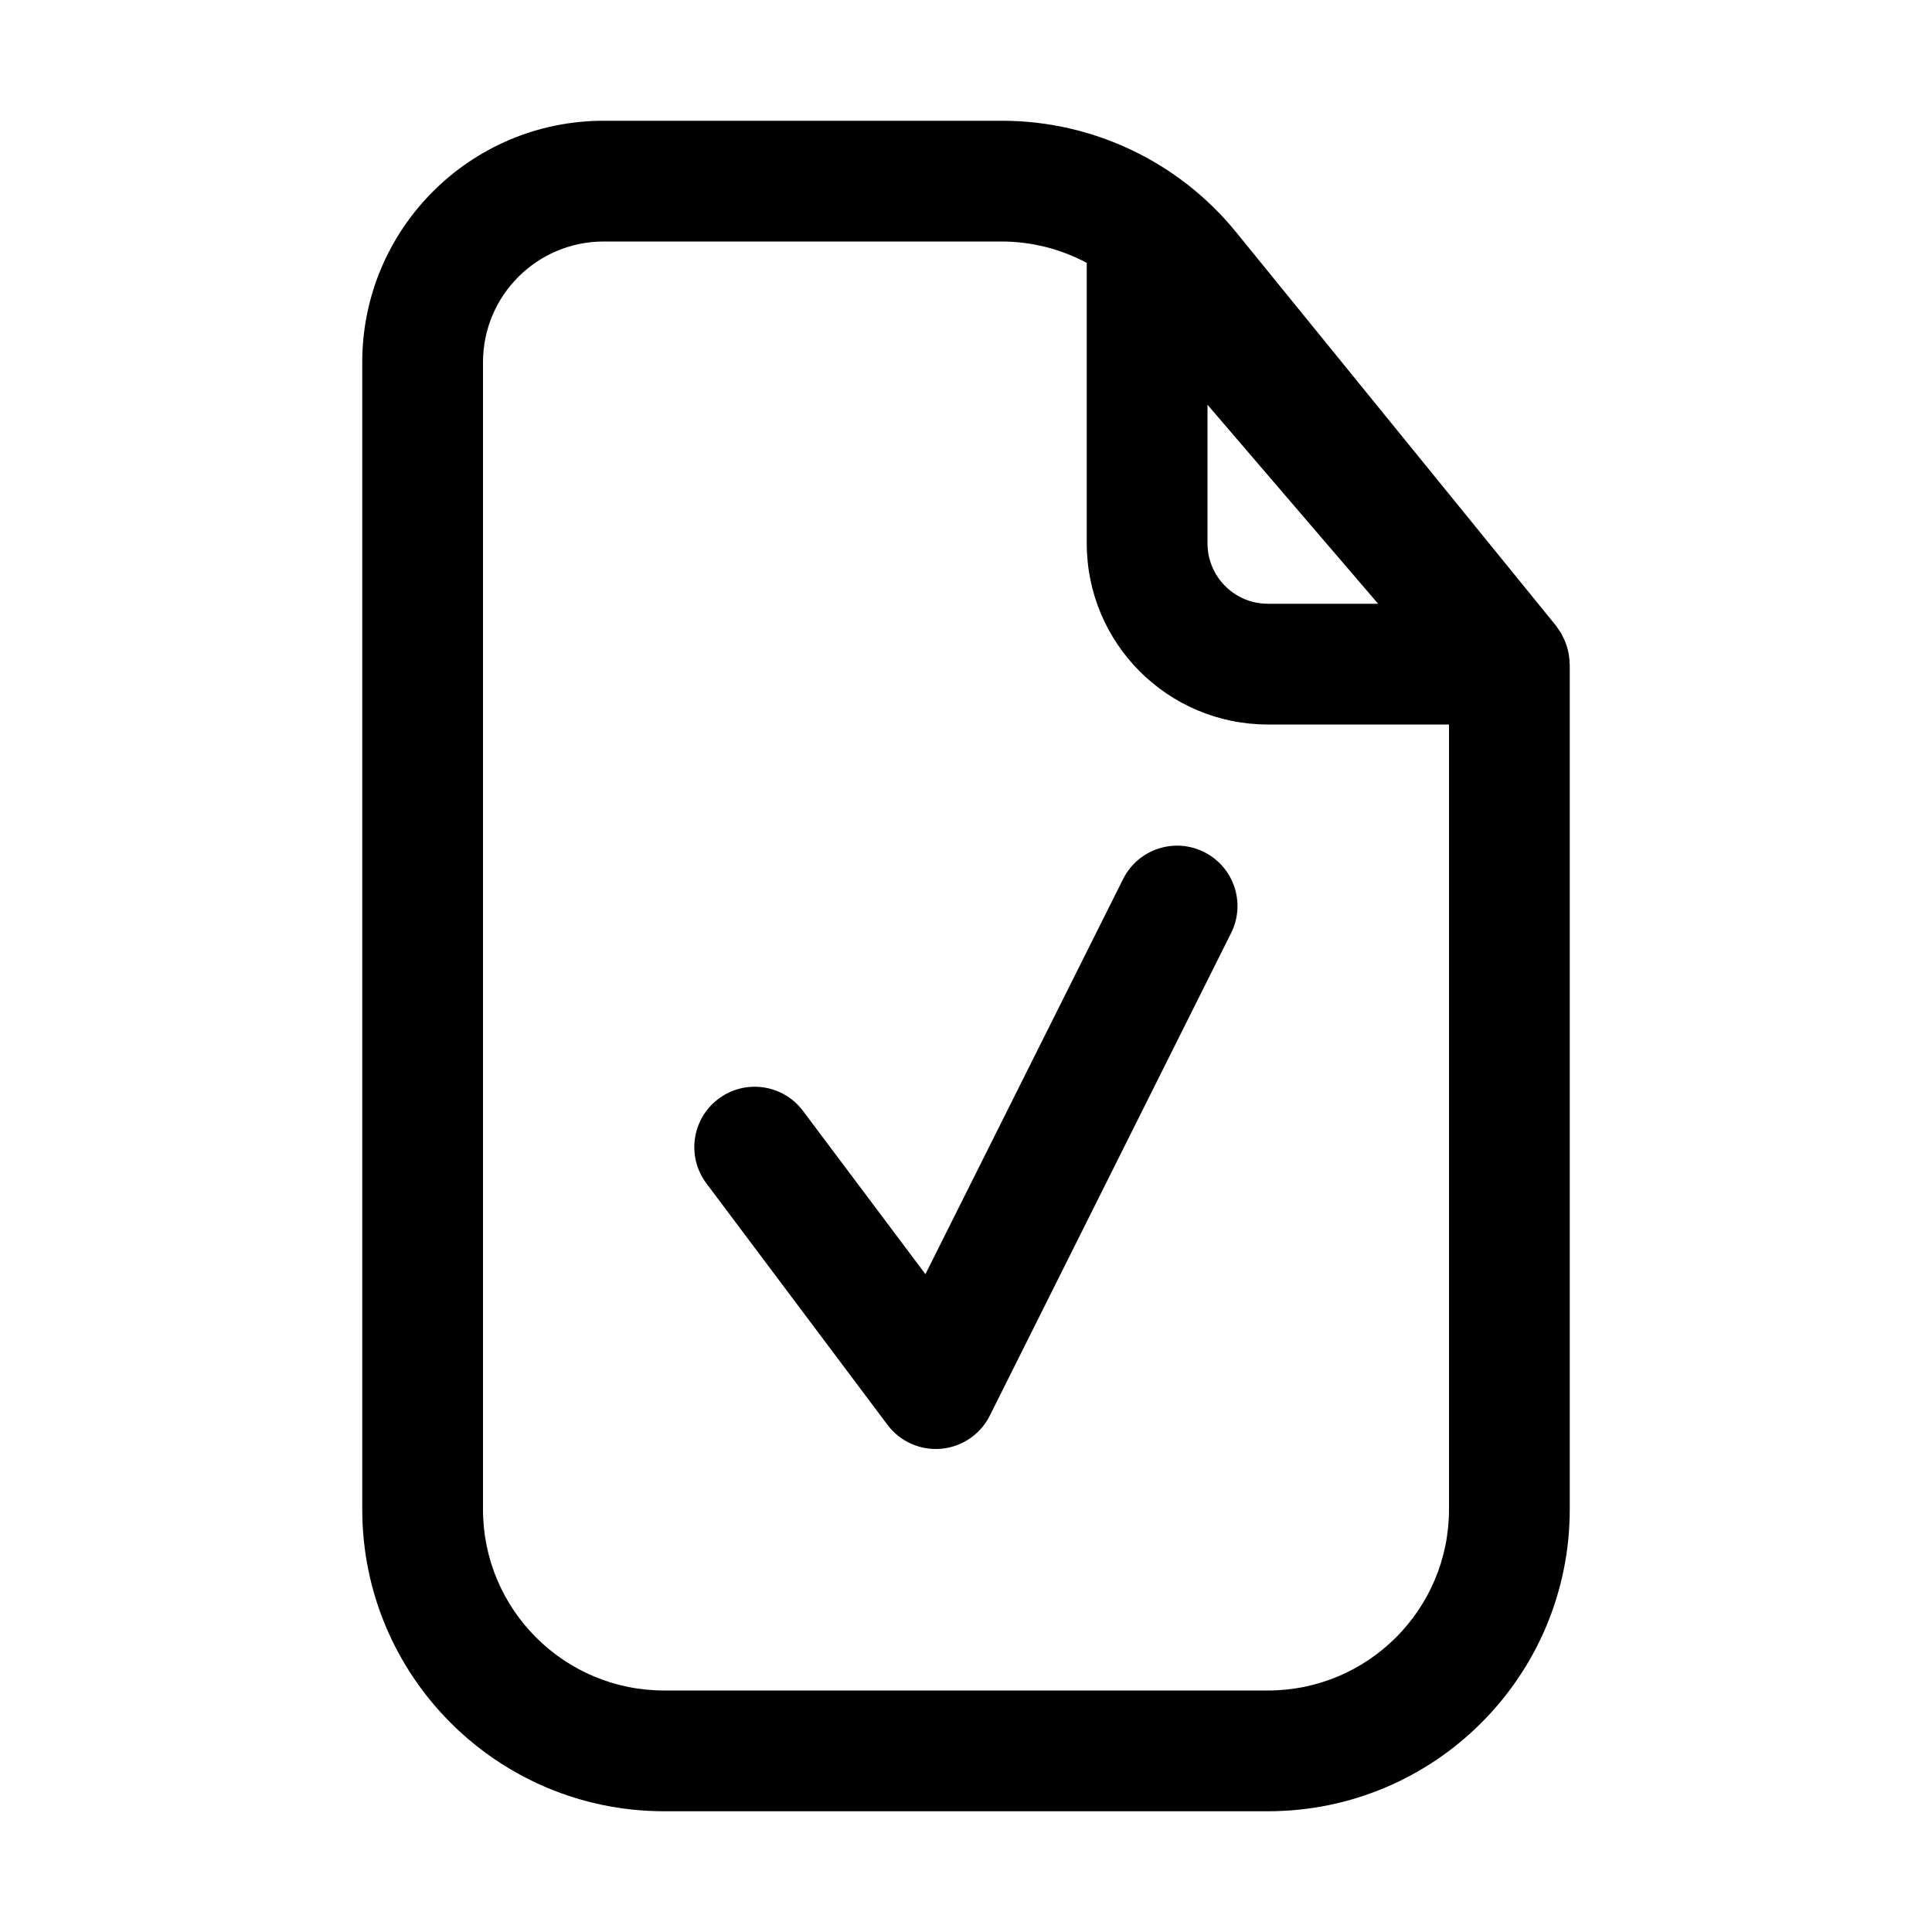
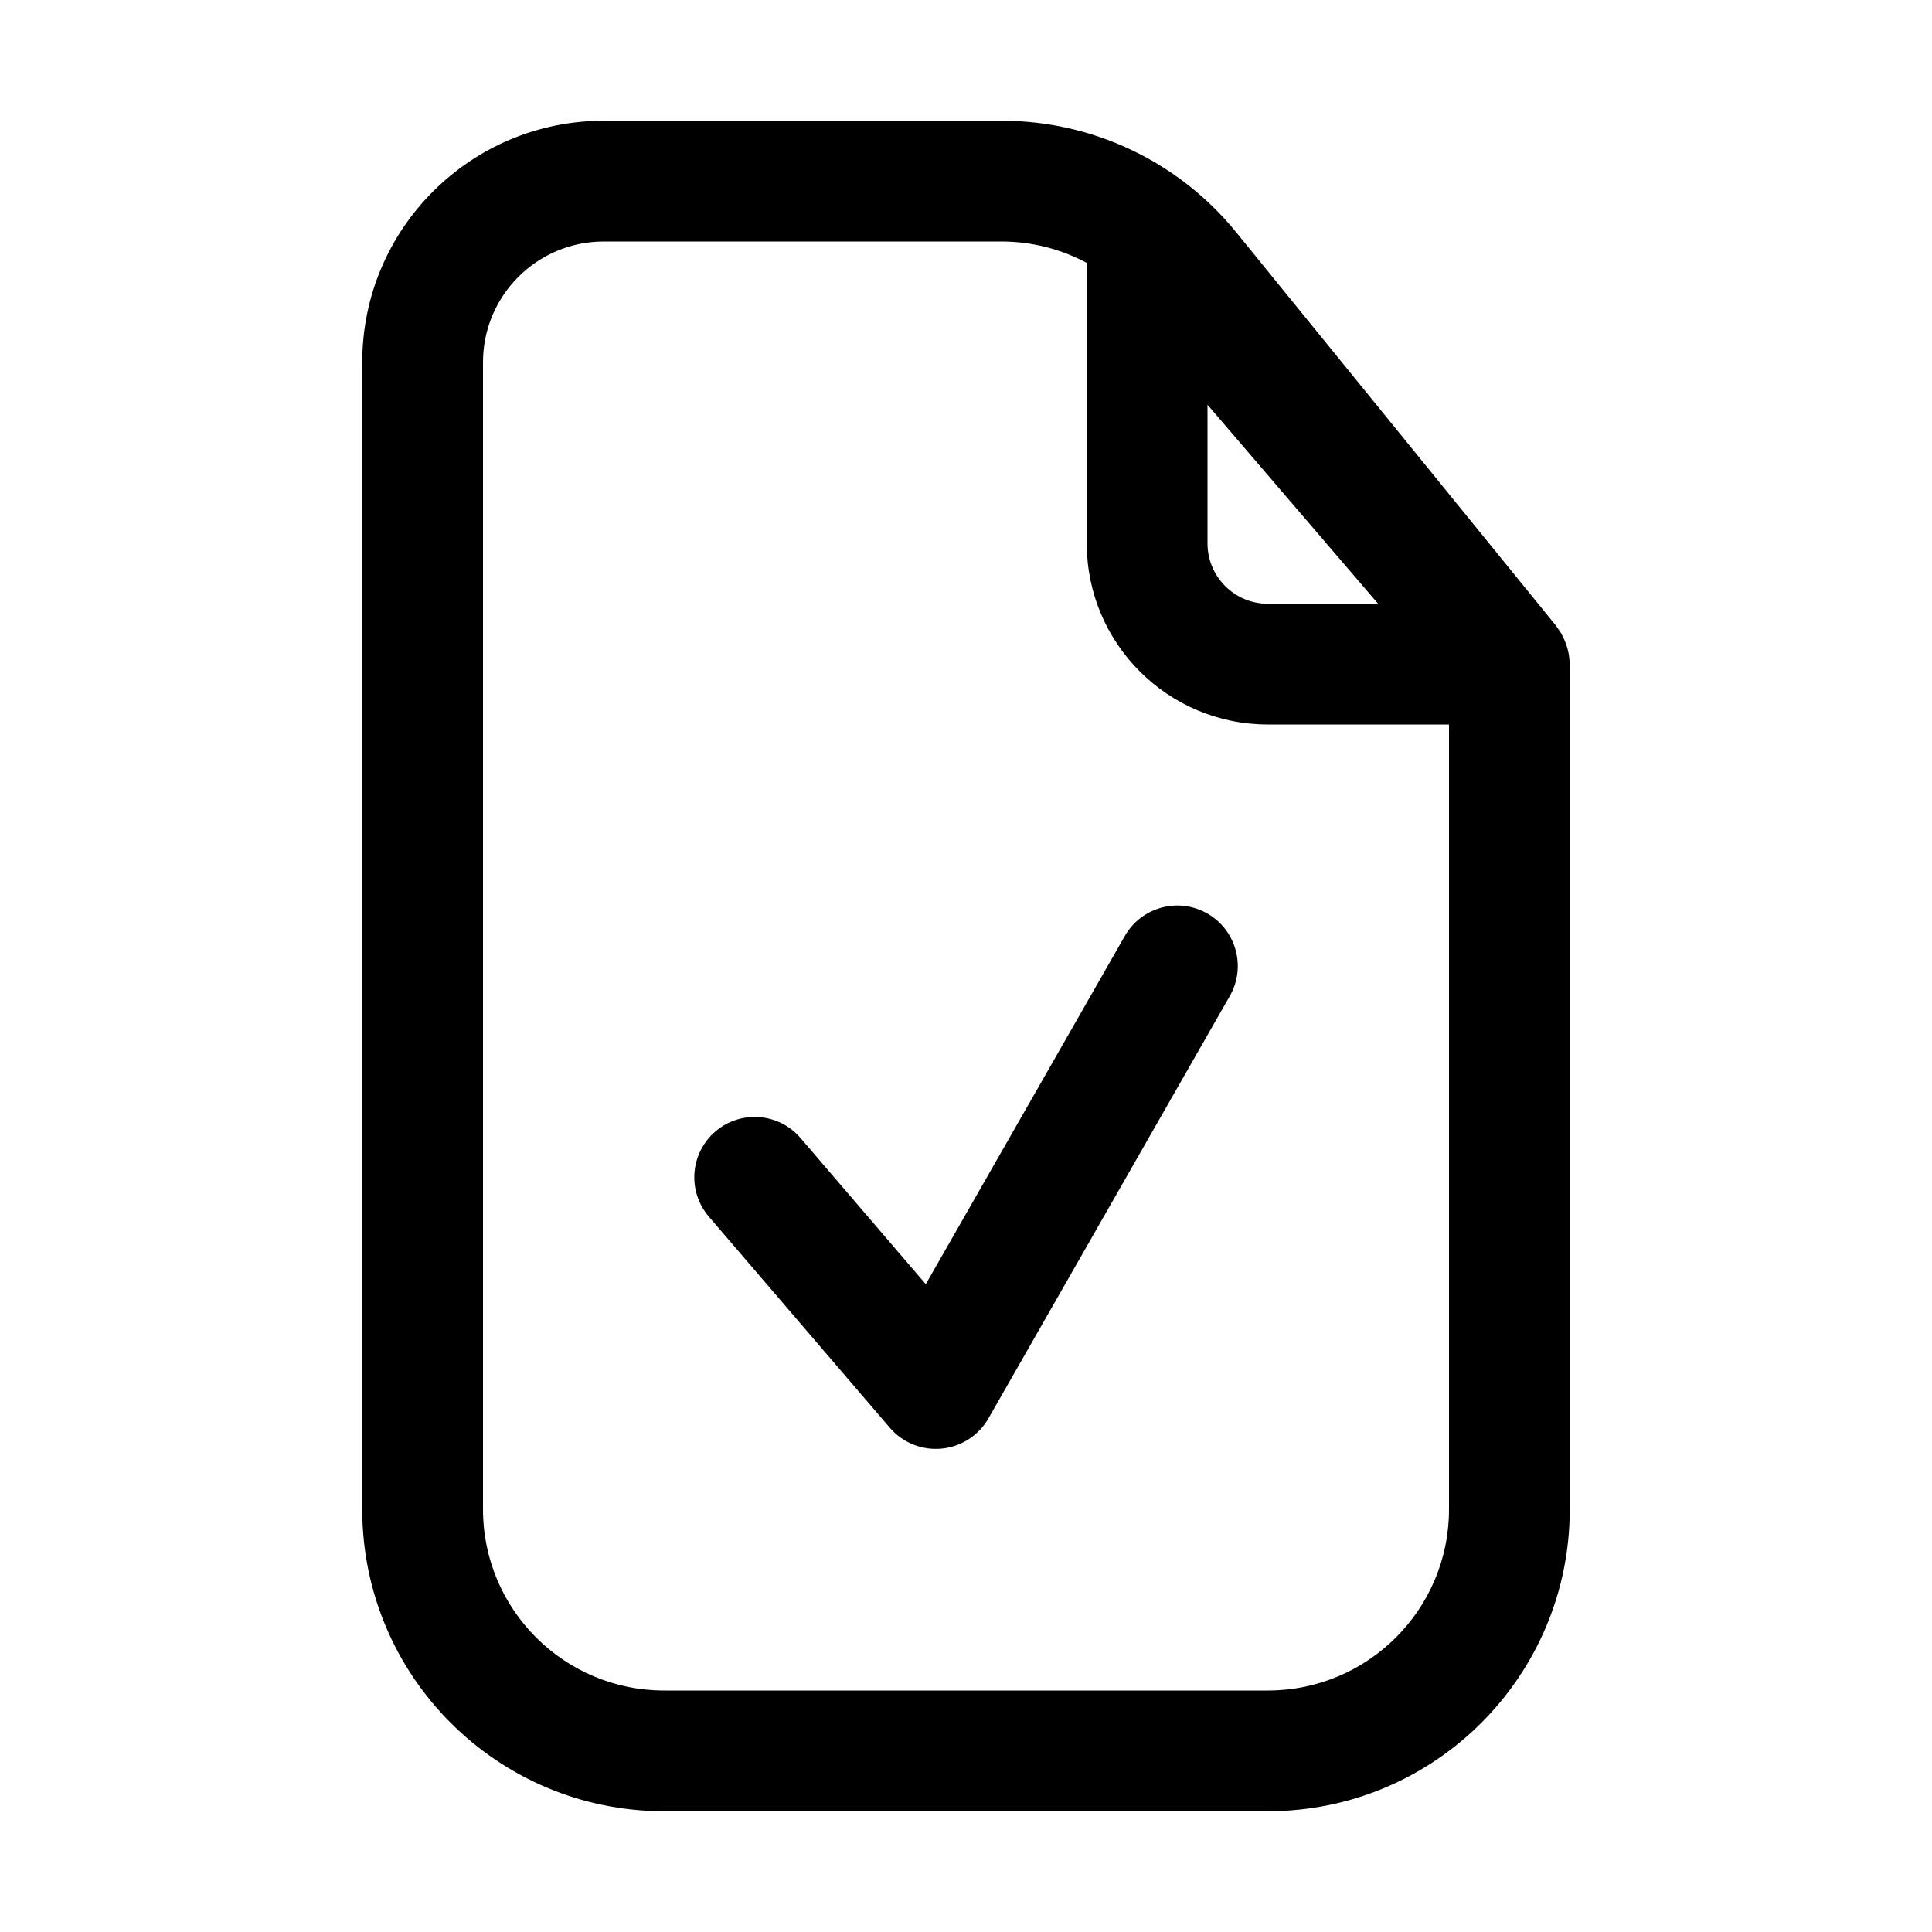
<svg xmlns="http://www.w3.org/2000/svg" width="16" height="16" fill="none" viewBox="0 0 16 16">
-   <path fill="currentColor" d="M8.298 1a2.5 2.5 0 0 1 1.94.924l2.65 3.26.008.012.034.05.012.025a.5.5 0 0 1 .057.225L13 5.5v7a2.5 2.5 0 0 1-2.5 2.5h-5A2.5 2.5 0 0 1 3 12.5V3a2 2 0 0 1 2-2zM5 2a1 1 0 0 0-1 1v9.5A1.5 1.5 0 0 0 5.5 14h5a1.5 1.5 0 0 0 1.5-1.5V6h-1.5A1.5 1.5 0 0 1 9 4.5V2.177A1.5 1.5 0 0 0 8.298 2zm4.303 5.276a.5.5 0 0 1 .894.448l-2 4a.5.5 0 0 1-.847.076l-1.5-2a.5.5 0 0 1 .8-.6l1.014 1.352zM10 4.5a.5.5 0 0 0 .5.5h.913L10 3.352z" />
+   <path fill="currentColor" d="M8.298 1a2.5 2.5 0 0 1 1.94.924l2.65 3.26.008.012.034.05.012.025a.5.5 0 0 1 .057.225L13 5.5v7a2.5 2.5 0 0 1-2.5 2.5h-5A2.5 2.5 0 0 1 3 12.5V3a2 2 0 0 1 2-2zM5 2a1 1 0 0 0-1 1v9.5A1.5 1.5 0 0 0 5.5 14h5a1.5 1.5 0 0 0 1.5-1.5V6h-1.5A1.5 1.5 0 0 1 9 4.5V2.177A1.5 1.5 0 0 0 8.298 2zm4.315 5.752a.5.5 0 0 1 .87.496l-2 3.5a.502.502 0 0 1-.815.077l-1.5-1.75a.5.5 0 0 1 .76-.65l1.037 1.21zM10 4.5a.5.5 0 0 0 .5.5h.913L10 3.352z" />
</svg>
